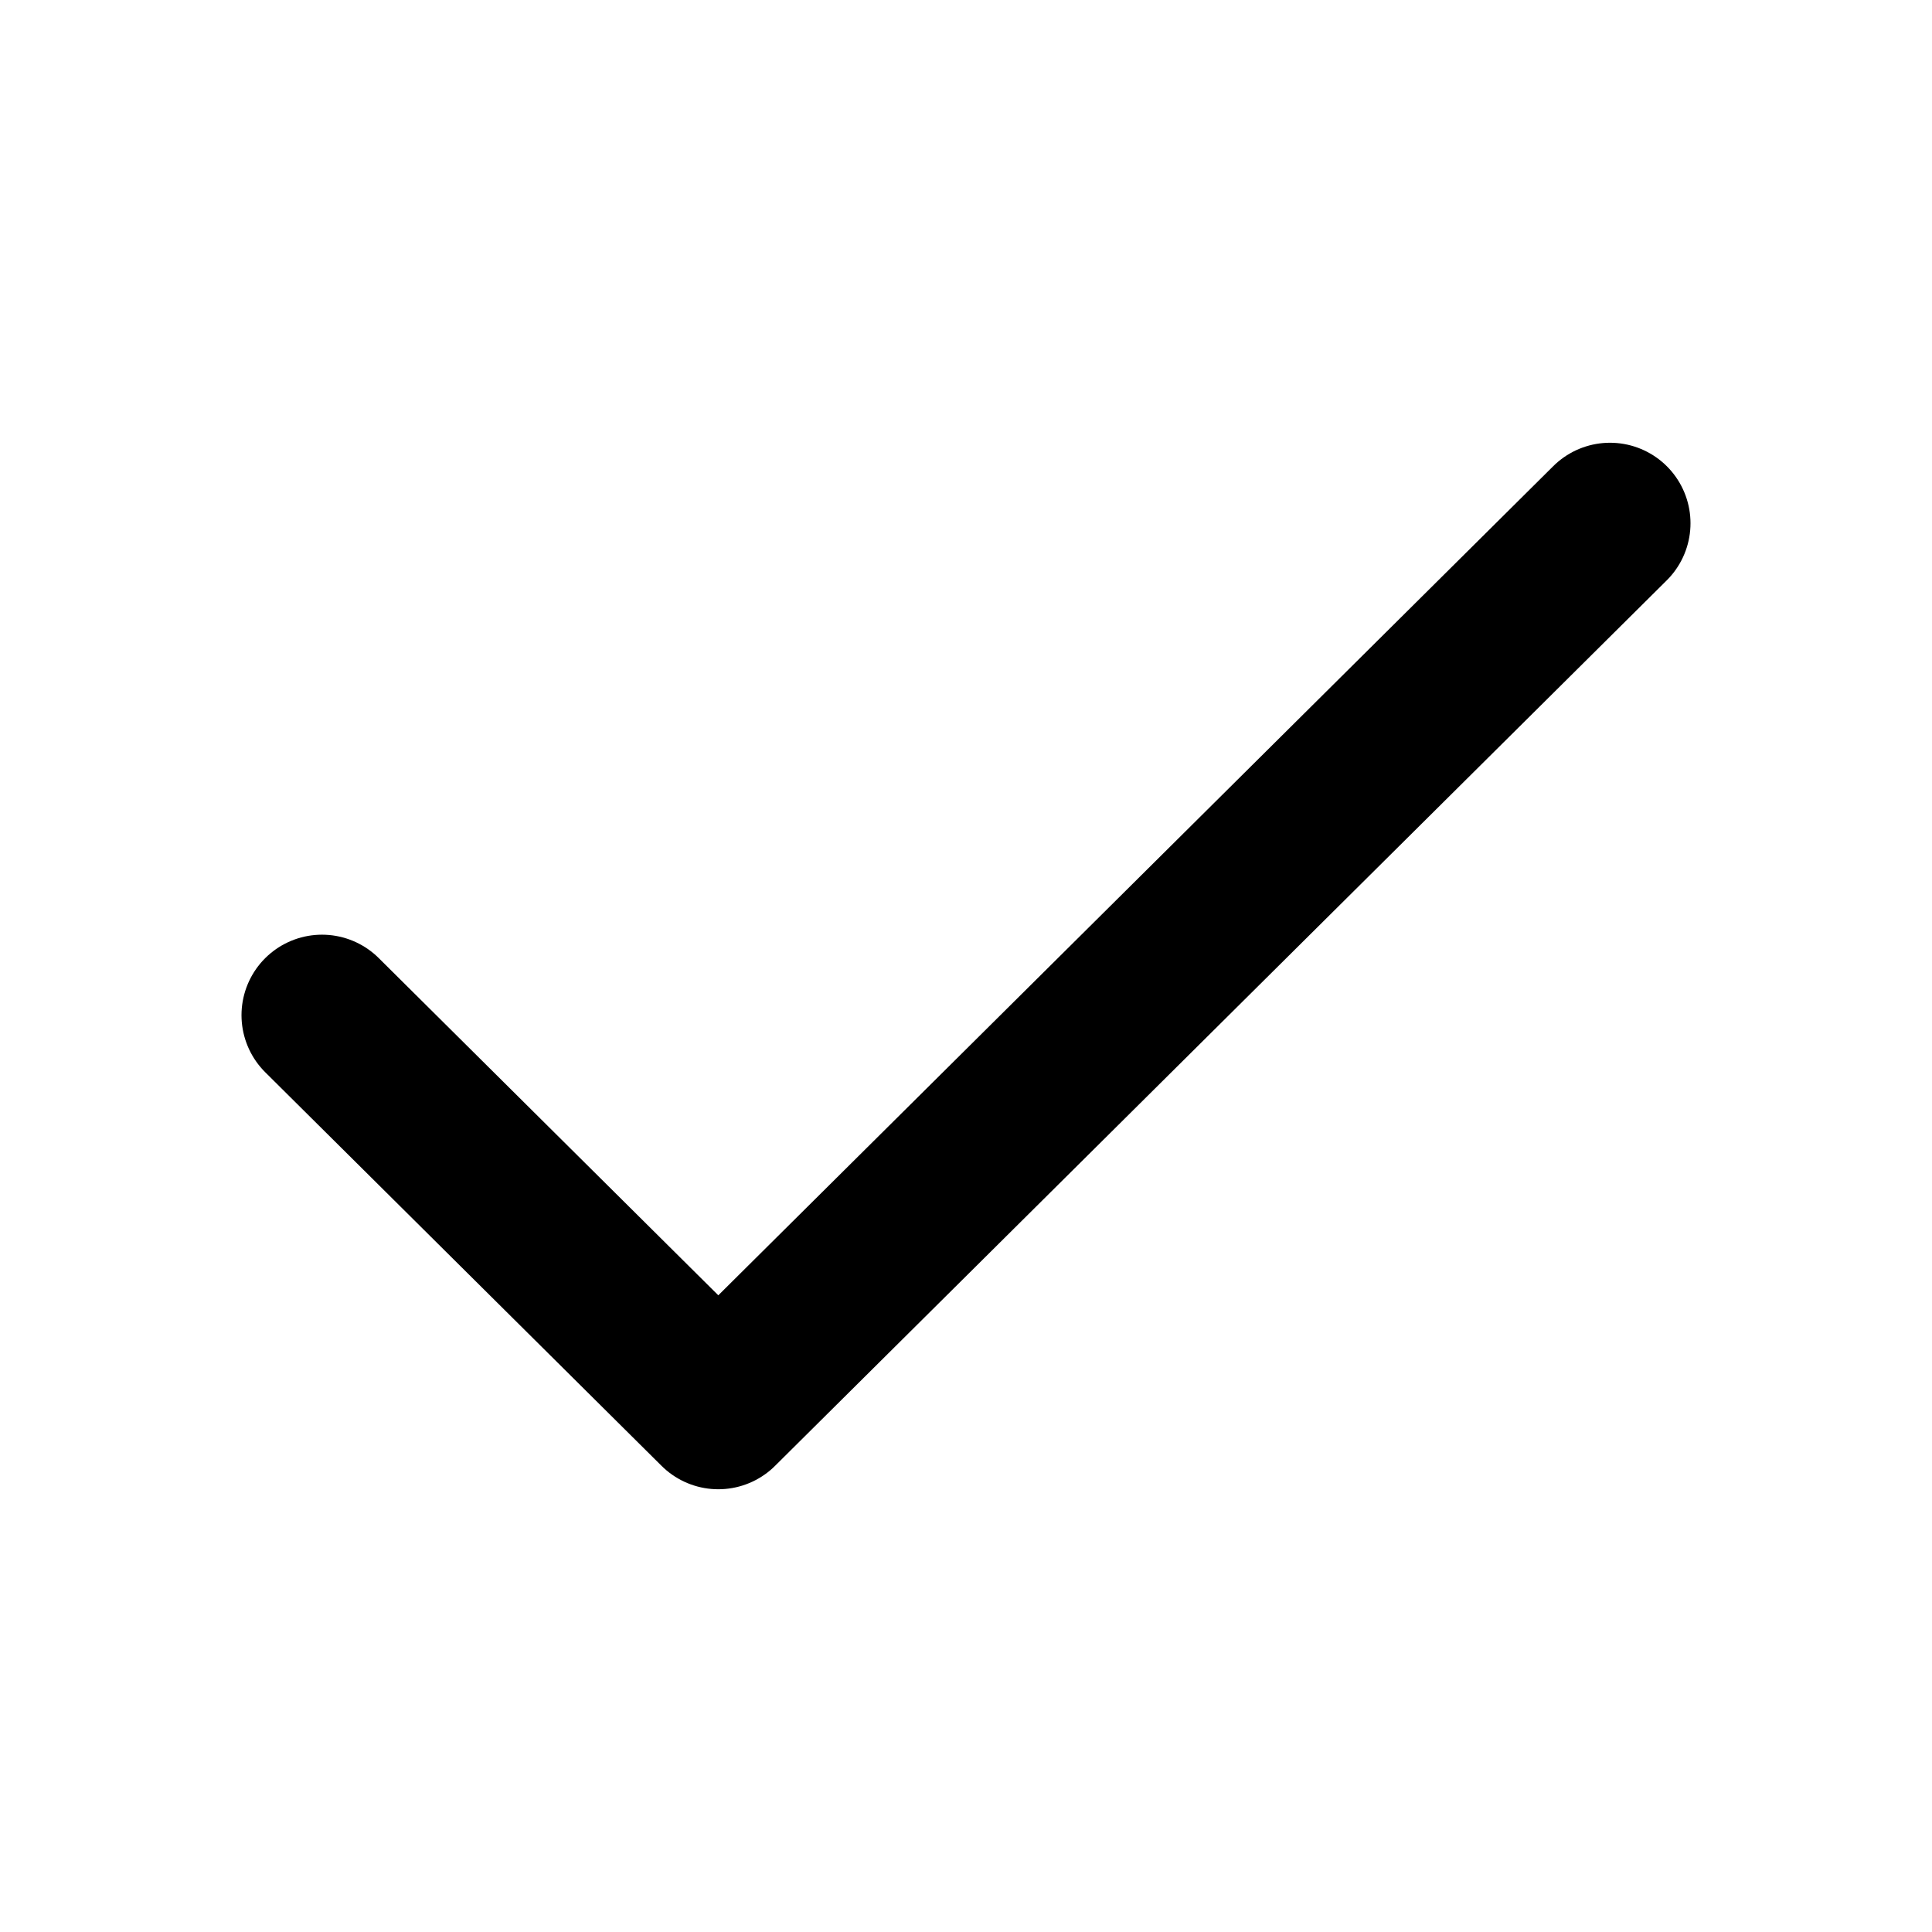
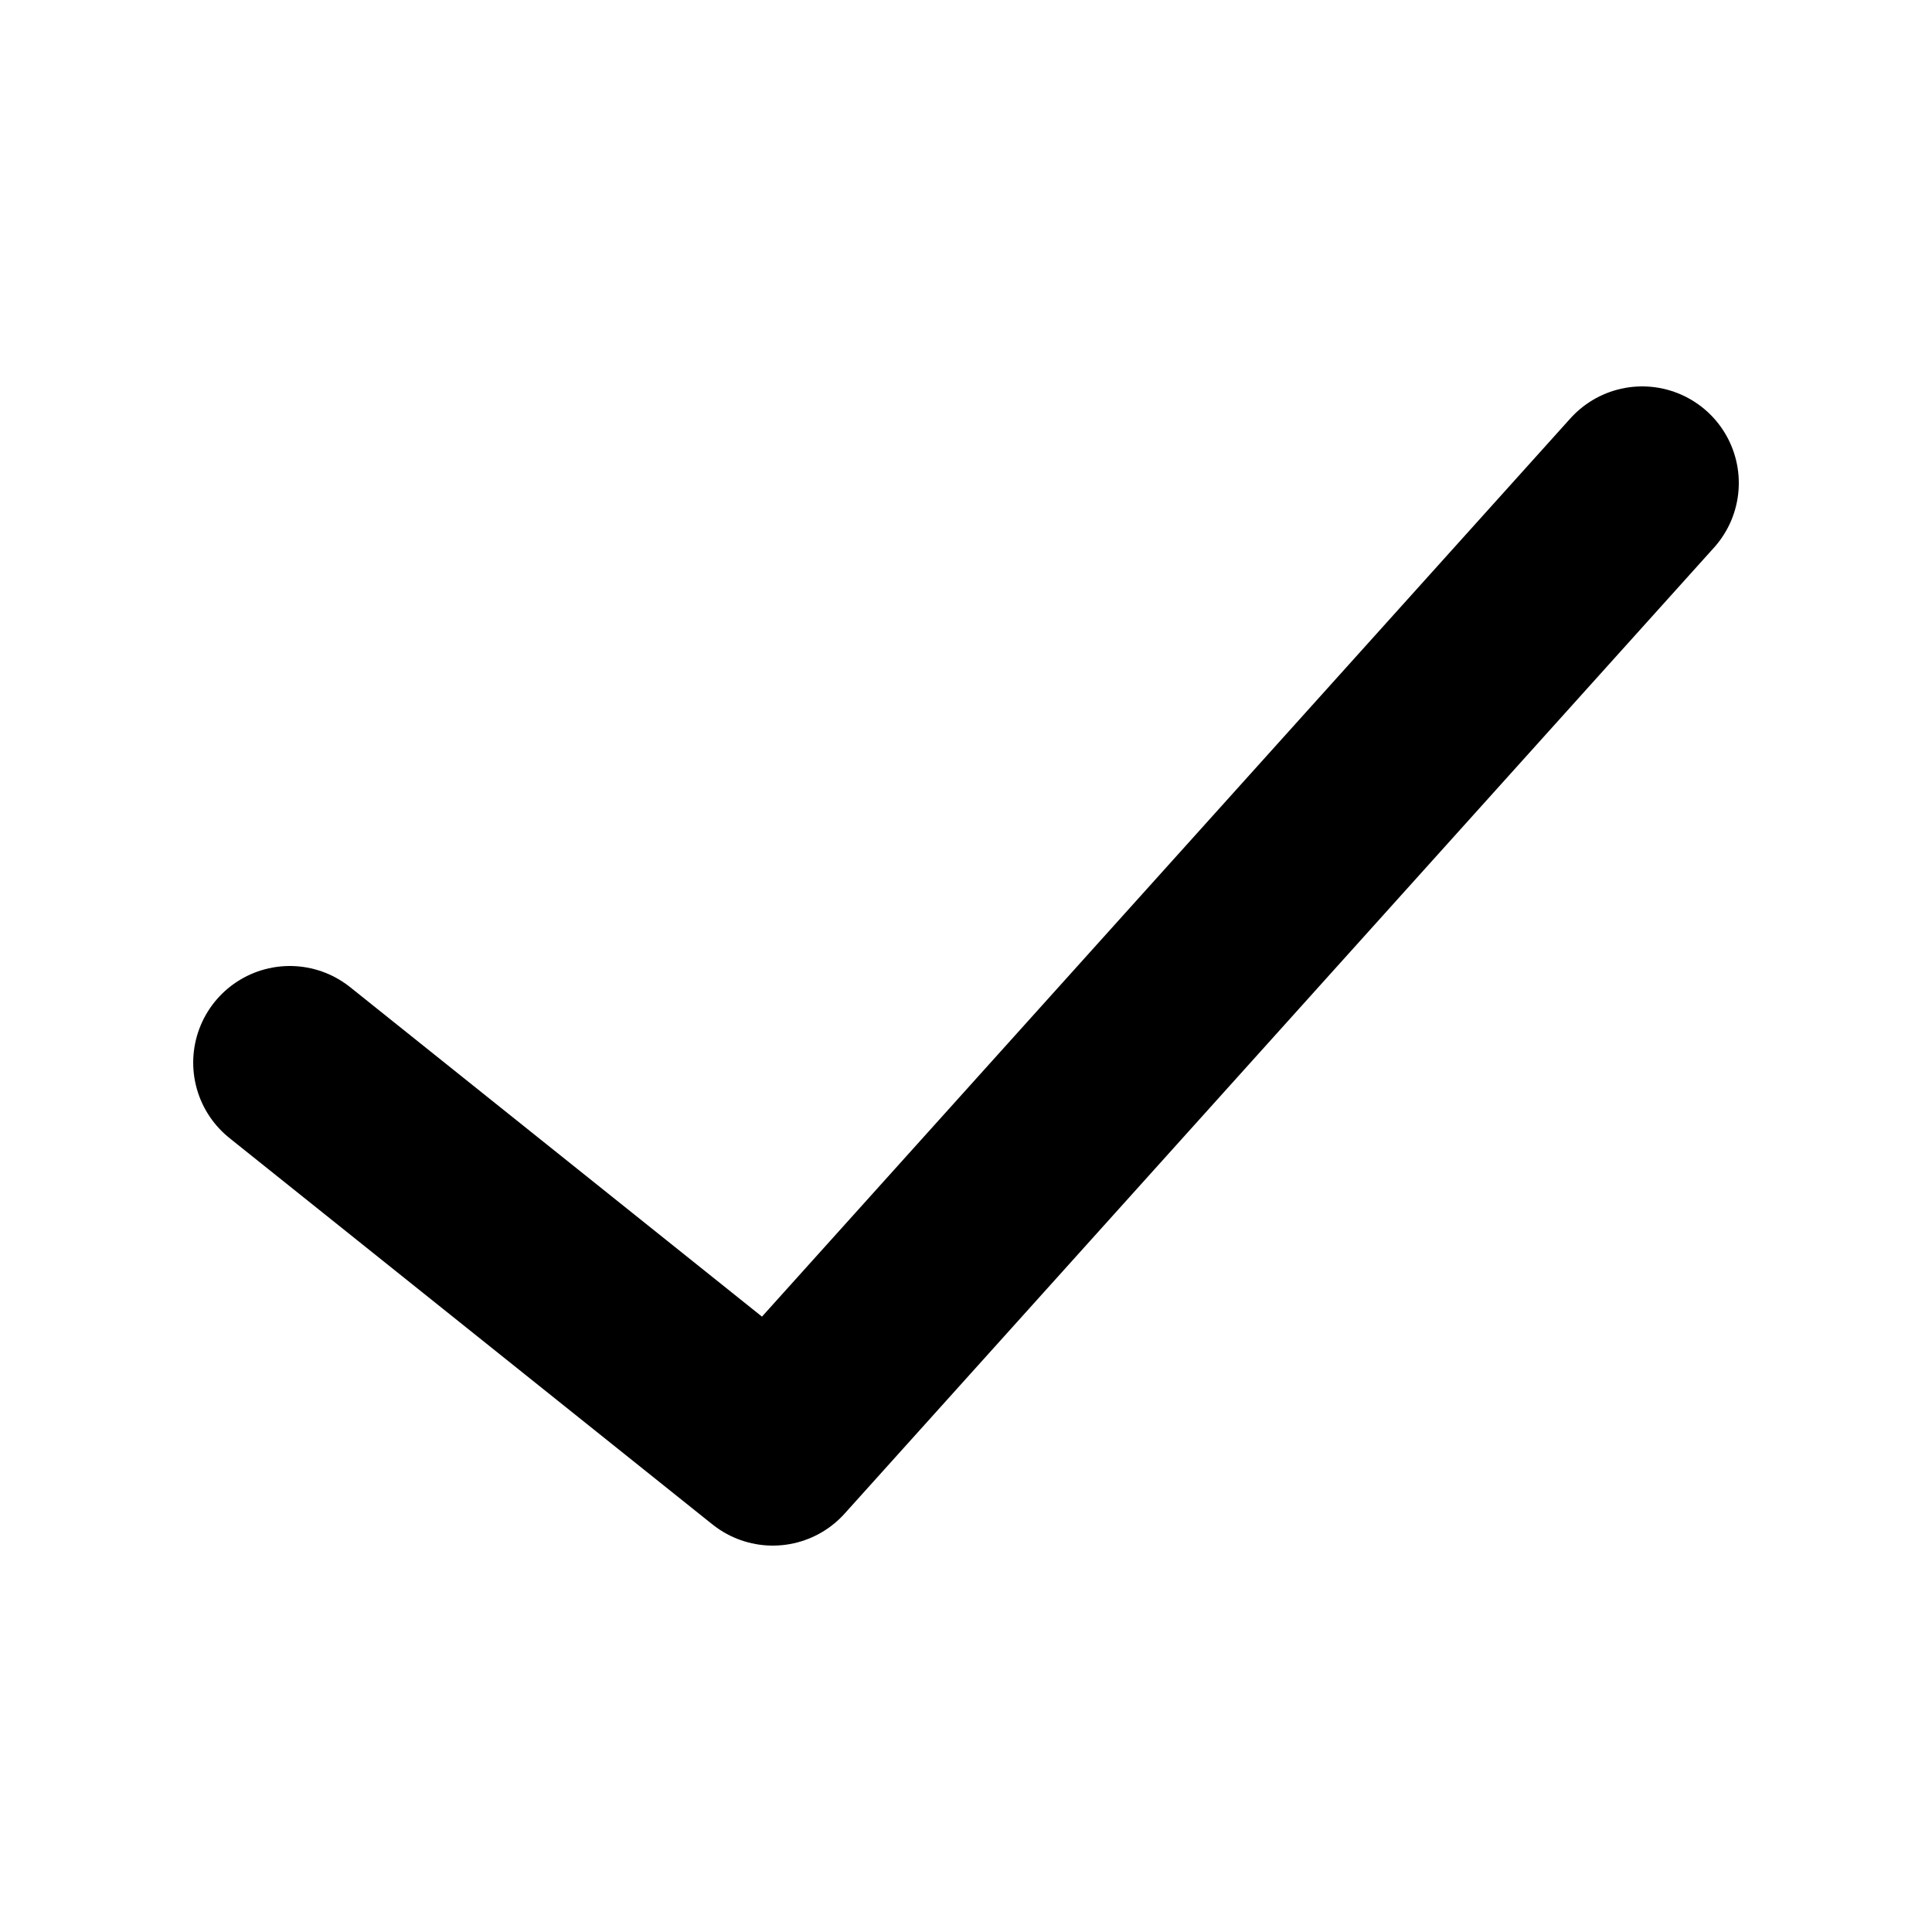
- <svg xmlns="http://www.w3.org/2000/svg" viewBox="0 0 24 24" fill="none">
+ <svg xmlns="http://www.w3.org/2000/svg" viewBox="0 0 20 20" fill="none">
  <g id="SVGRepo_bgCarrier" stroke-width="0" />
  <g id="SVGRepo_tracerCarrier" stroke-linecap="round" stroke-linejoin="round" />
  <g id="SVGRepo_iconCarrier">
-     <path d="M4 12.611L8.923 17.5L20 6.5" stroke="#000000" stroke-width="2" stroke-linecap="round" stroke-linejoin="round" />
+     <path stroke="#000000" stroke-linecap="round" stroke-linejoin="round" stroke-width="2" d="M17 5L8 15l-5-4" />
  </g>
</svg>
